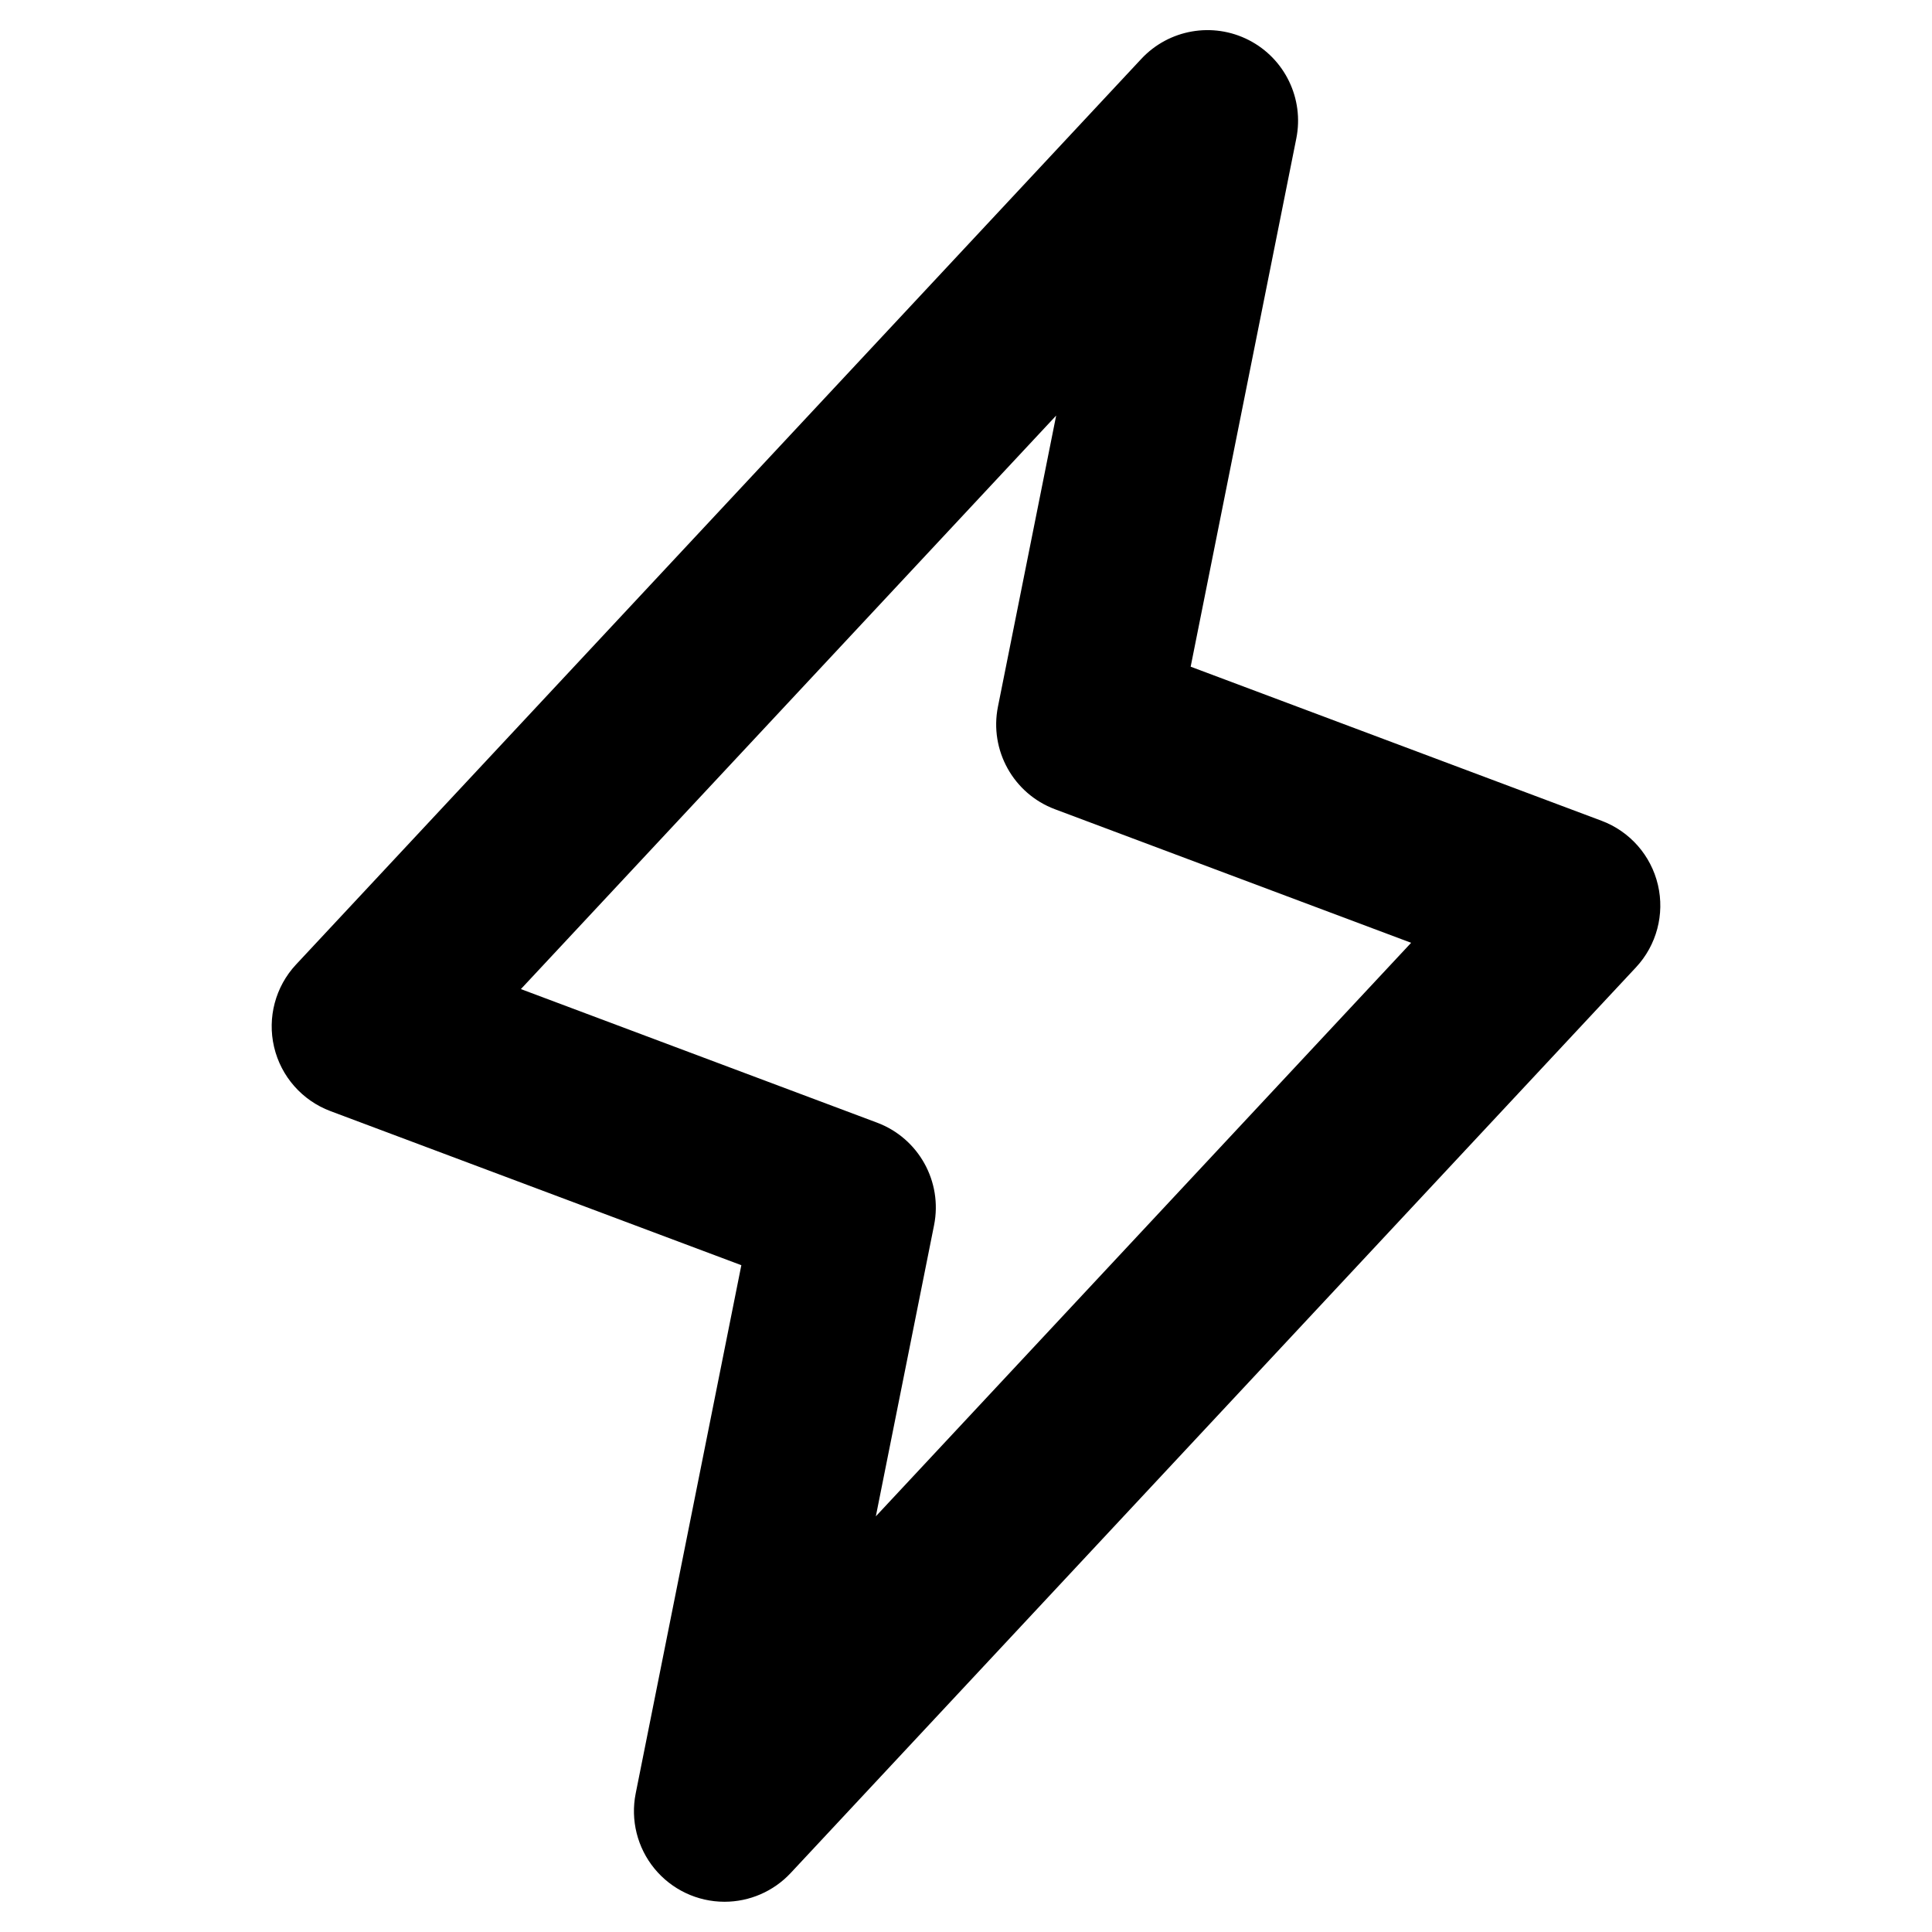
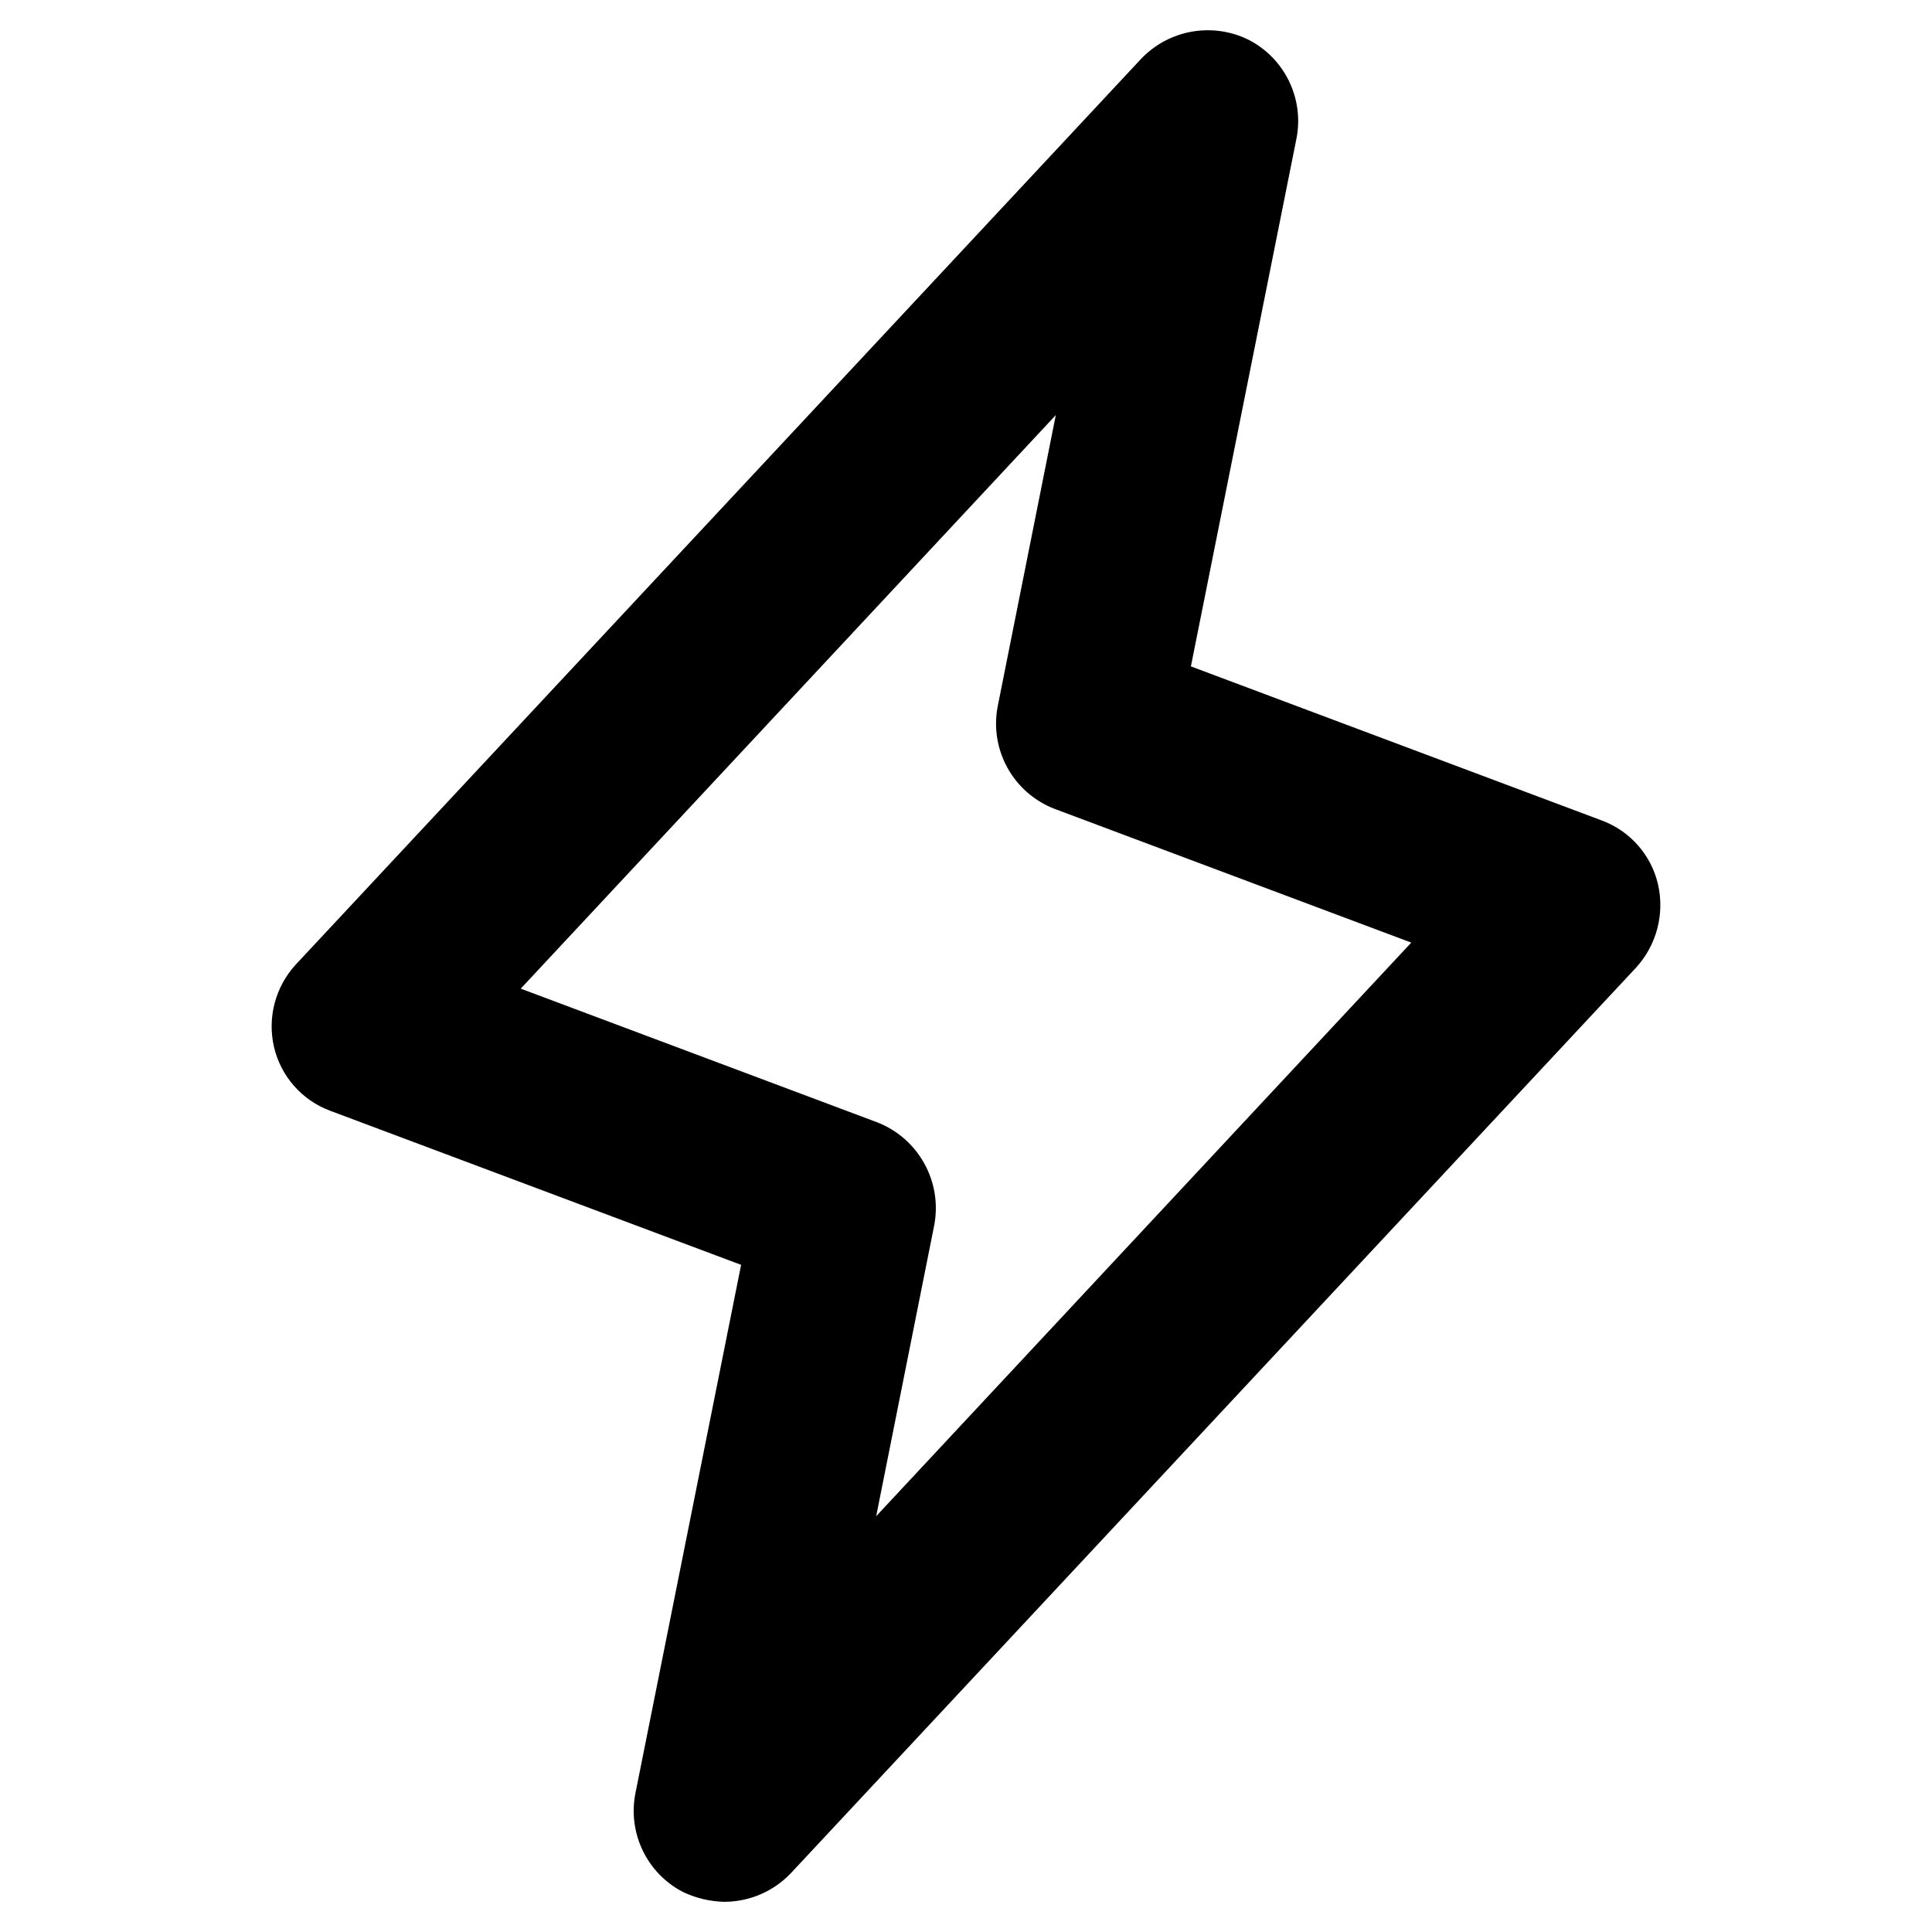
<svg xmlns="http://www.w3.org/2000/svg" viewbox="0 0 256 256" class="phosphor-svg" height="256px" width="256px" fill="currentColor" style="vertical-align:-0.25em;">
-   <path d="M95.996,251.993a12.001,12.001,0,0,1-11.763-14.354l13.999-69.994L43.787,147.228a12,12,0,0,1-4.559-19.424l112-120a12,12,0,0,1,20.54,10.541l-13.999,69.994,54.445,20.417a12,12,0,0,1,4.559,19.424l-112,120A11.995,11.995,0,0,1,95.996,251.993ZM69.02,131.059l47.194,17.698a12,12,0,0,1,7.554,13.589l-7.715,38.575,70.929-75.995L139.787,107.228a12,12,0,0,1-7.554-13.589l7.715-38.575Z" />
+   <path d="M96,252a13.4,13.4,0,0,1-5.5-1.3,12.1,12.1,0,0,1-6.3-13.1l14-70L43.8,147.2a11.9,11.9,0,0,1-7.5-8.5,12.1,12.1,0,0,1,2.9-10.9l112-120a12.2,12.2,0,0,1,14.3-2.5,12.1,12.1,0,0,1,6.3,13l-14,70,54.4,20.4a11.9,11.9,0,0,1,7.5,8.5,12.3,12.3,0,0,1-2.9,11l-112,120A12.2,12.2,0,0,1,96,252ZM69,131l47.2,17.7a12.2,12.2,0,0,1,7.6,13.6l-7.7,38.6,70.9-76-47.2-17.7a12.1,12.1,0,0,1-7.6-13.6L139.9,55Z" />
</svg>
